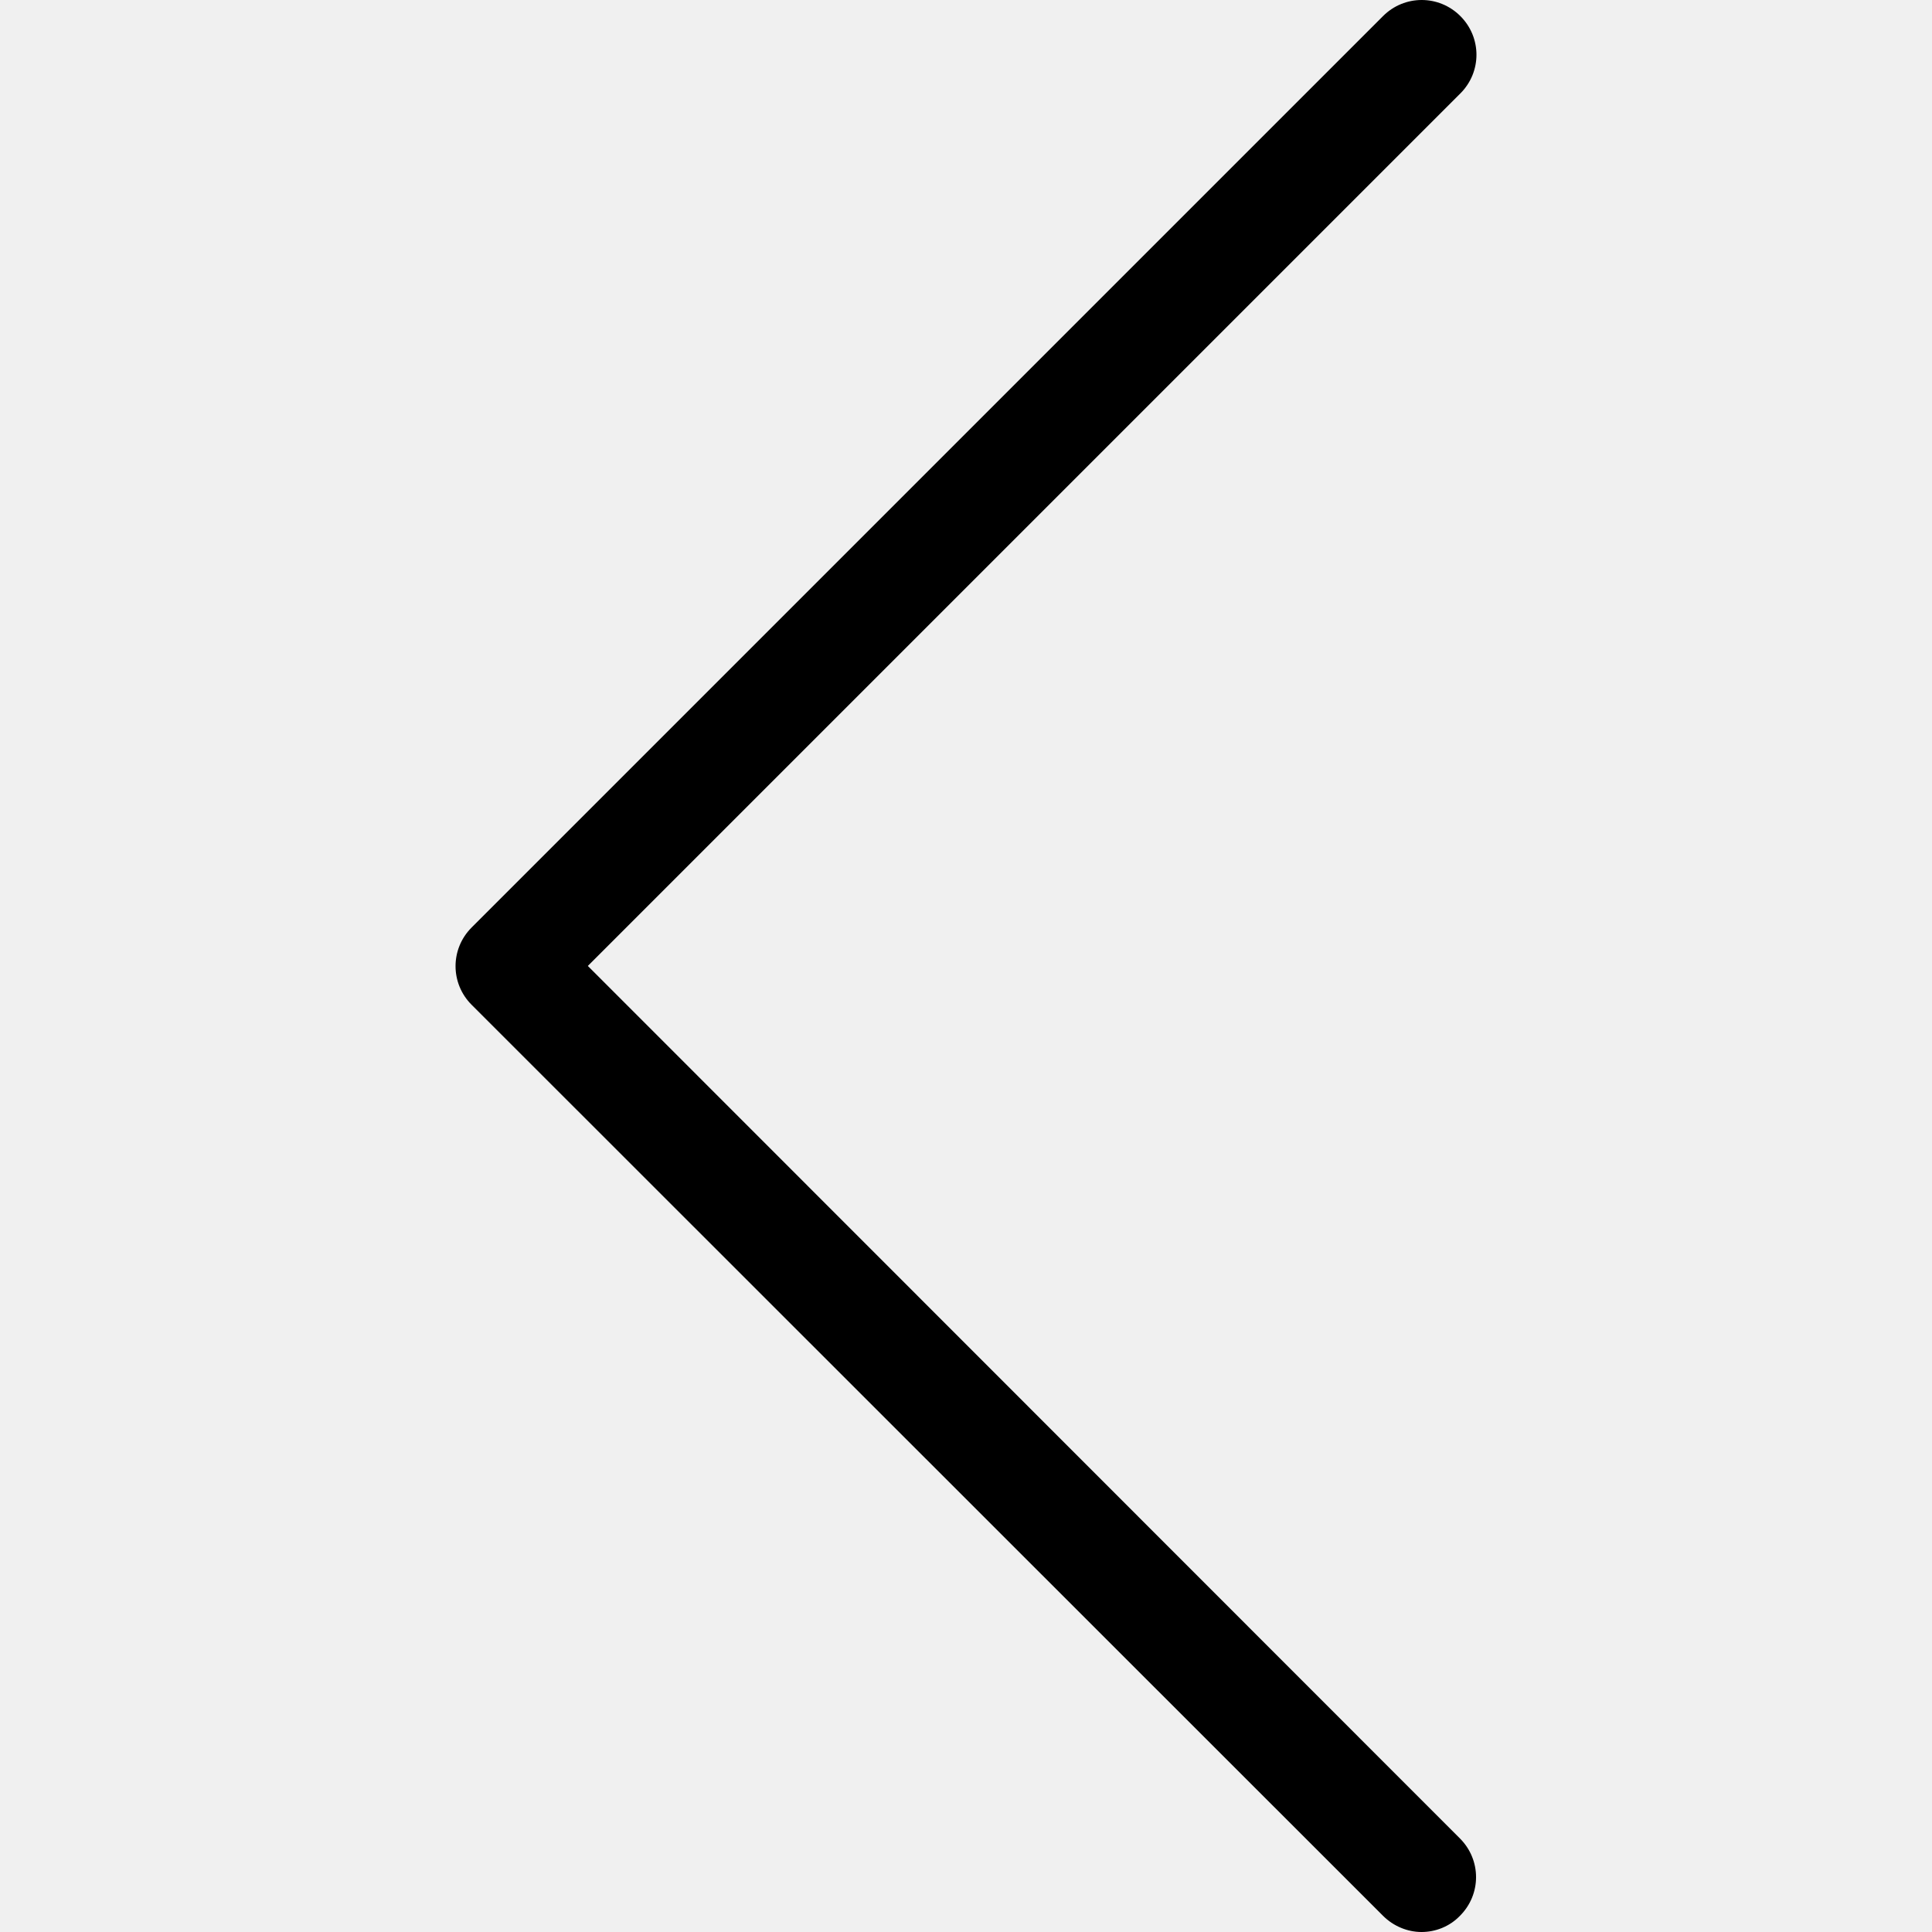
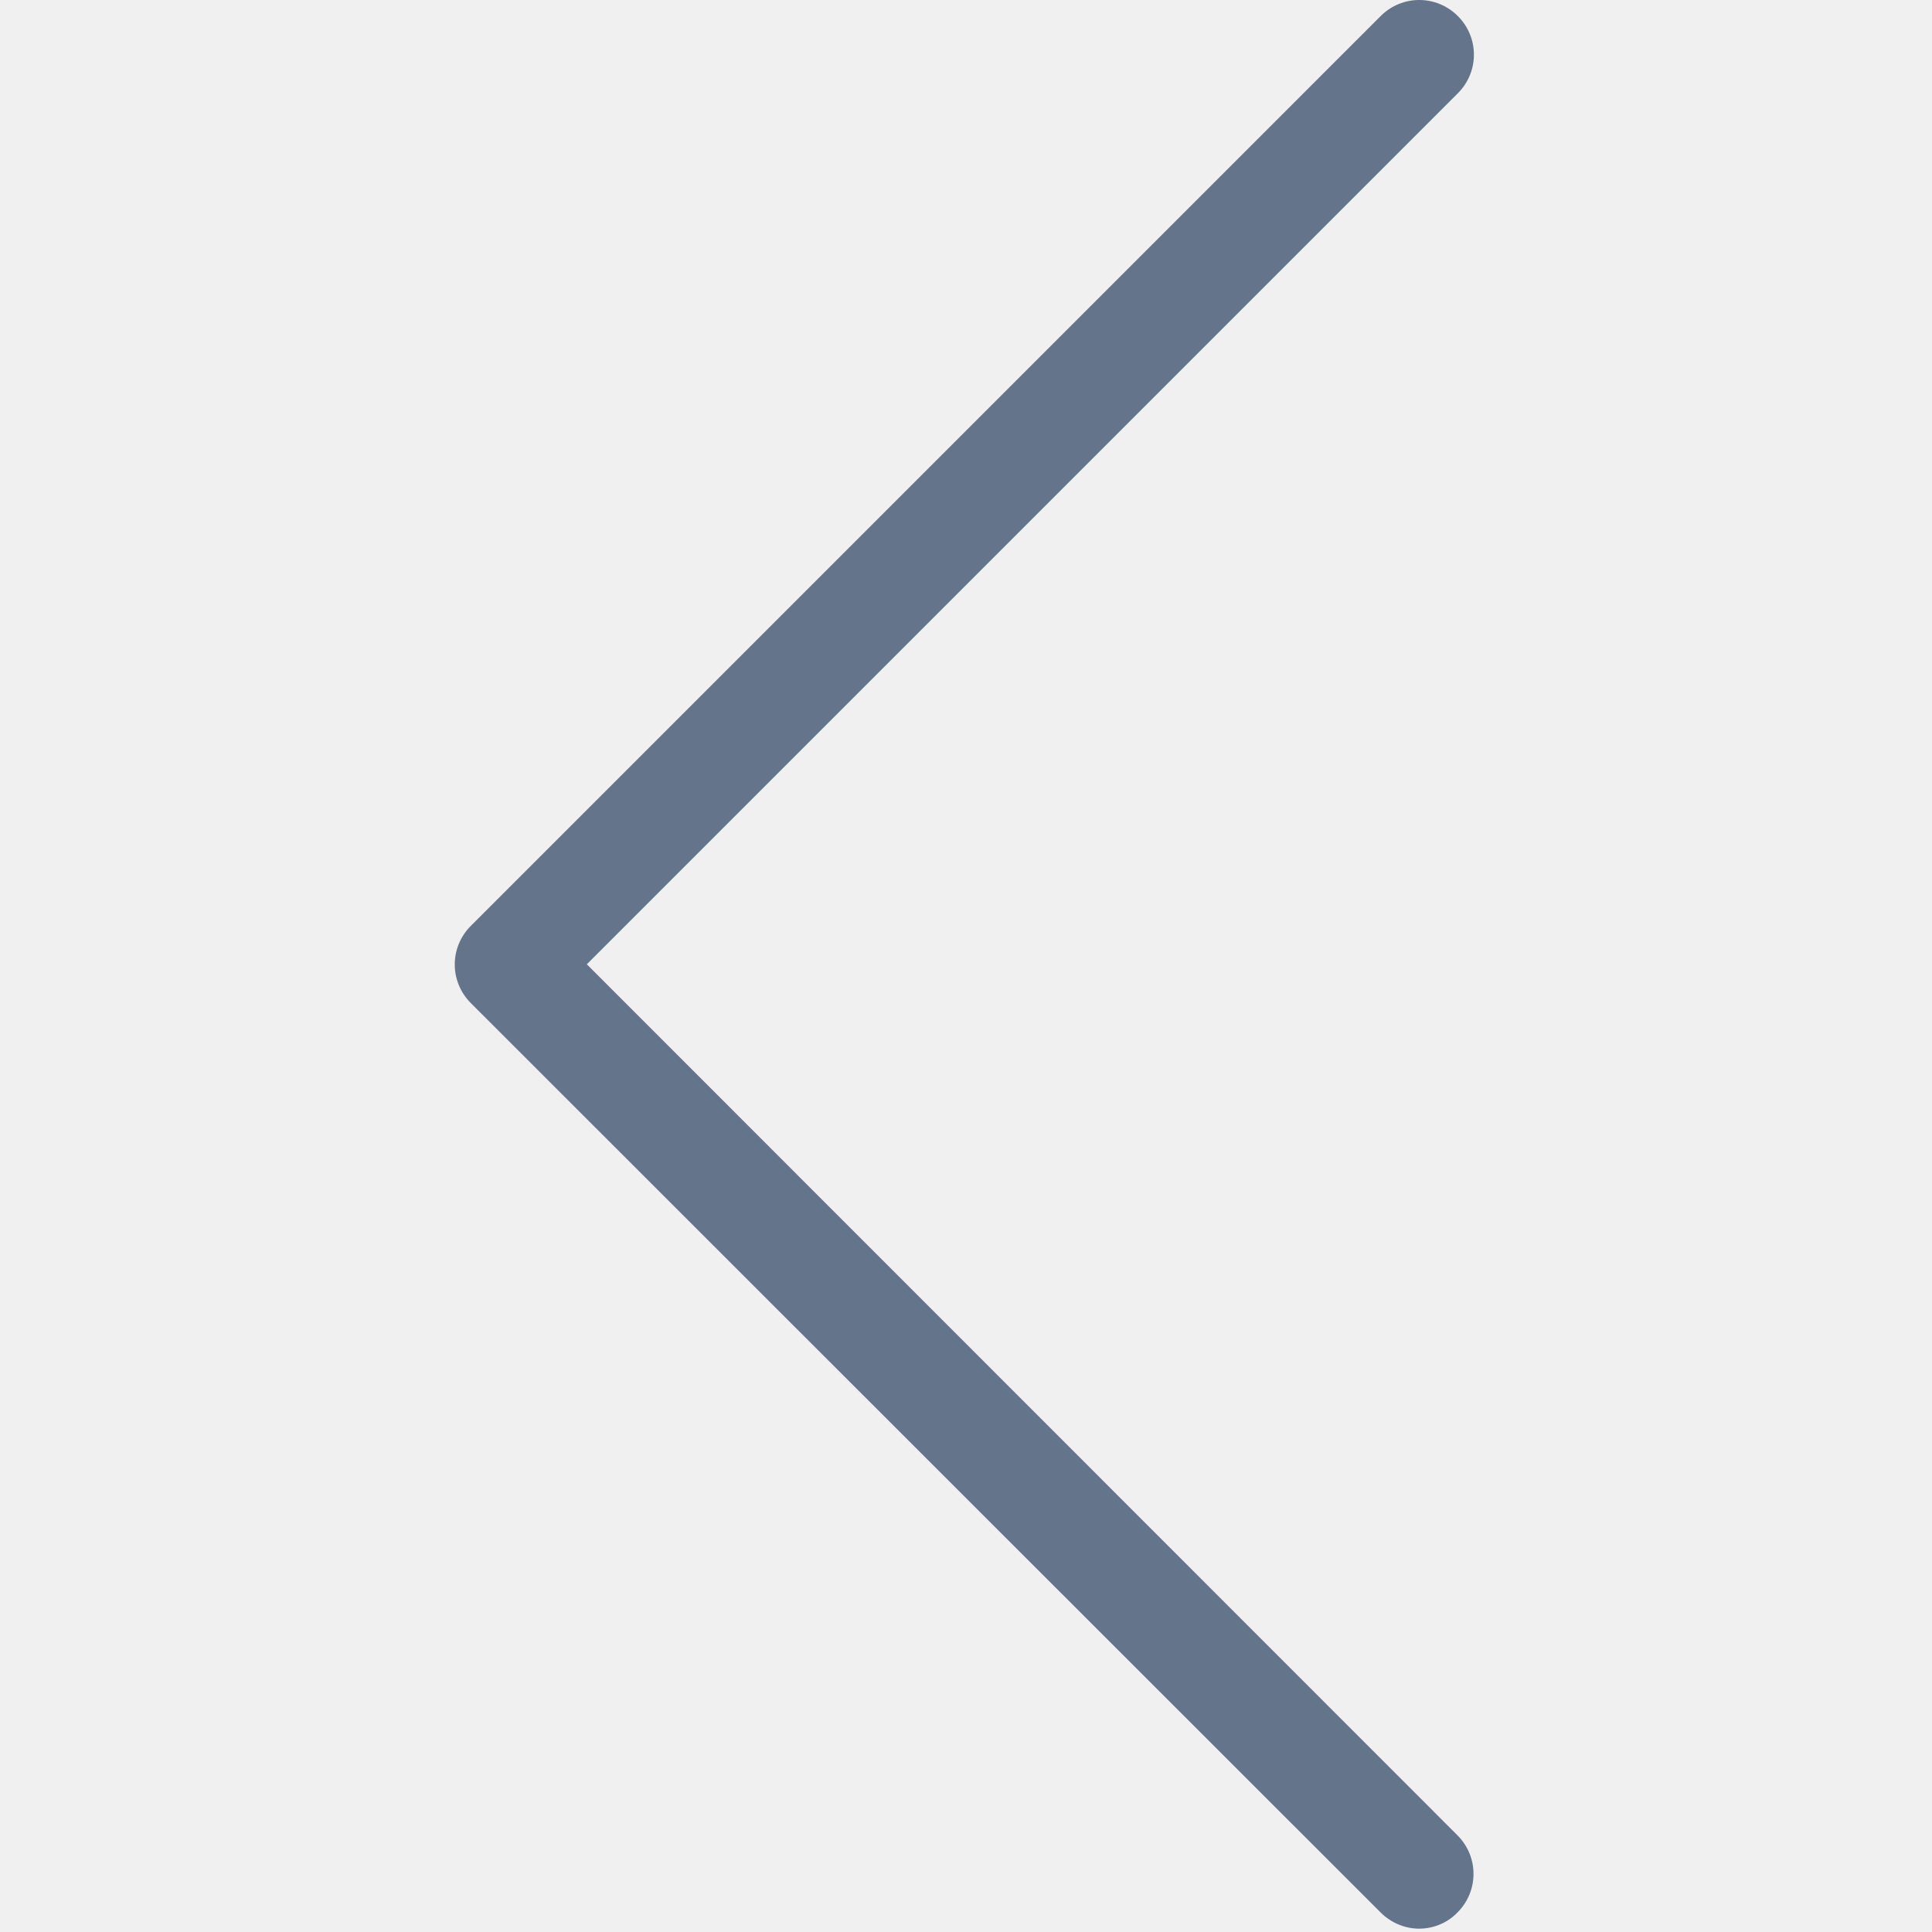
- <svg xmlns="http://www.w3.org/2000/svg" version="1.1" id="Capa_1" x="0px" y="0px" viewBox="0 0 477.175 477.175" style="enable-background:new 0 0 477.175 477.175;" xml:space="preserve">
-   <g>
-     <path d="M145.188,238.575l215.5-215.5c5.3-5.3,5.3-13.8,0-19.1s-13.8-5.3-19.1,0l-225.1,225.1c-5.3,5.3-5.3,13.8,0,19.1l225.1,225   c2.6,2.6,6.1,4,9.5,4s6.9-1.3,9.5-4c5.3-5.3,5.3-13.8,0-19.1L145.188,238.575z" />
+ <svg xmlns="http://www.w3.org/2000/svg" width="478" height="478" viewBox="0 0 478 478" fill="none">
+   <g clip-path="url(#clip0_519_1699)">
+     <path d="M145.188 238.575L360.688 23.075C365.988 17.775 365.988 9.275 360.688 3.975C355.388 -1.325 346.888 -1.325 341.588 3.975L116.488 229.075C111.188 234.375 111.188 242.875 116.488 248.175L341.588 473.175C344.188 475.775 347.688 477.175 351.088 477.175C354.488 477.175 357.988 475.875 360.588 473.175C365.888 467.875 365.888 459.375 360.588 454.075L145.188 238.575Z" fill="#64748B" />
  </g>
-   <g>
- </g>
-   <g>
- </g>
-   <g>
- </g>
-   <g>
- </g>
-   <g>
- </g>
-   <g>
- </g>
-   <g>
- </g>
-   <g>
- </g>
-   <g>
- </g>
-   <g>
- </g>
-   <g>
- </g>
-   <g>
- </g>
-   <g>
- </g>
-   <g>
- </g>
-   <g>
- </g>
+   <defs>
+     <clipPath id="clip0_519_1699">
+       <rect width="477.175" height="477.175" fill="white" />
+     </clipPath>
+   </defs>
</svg>
